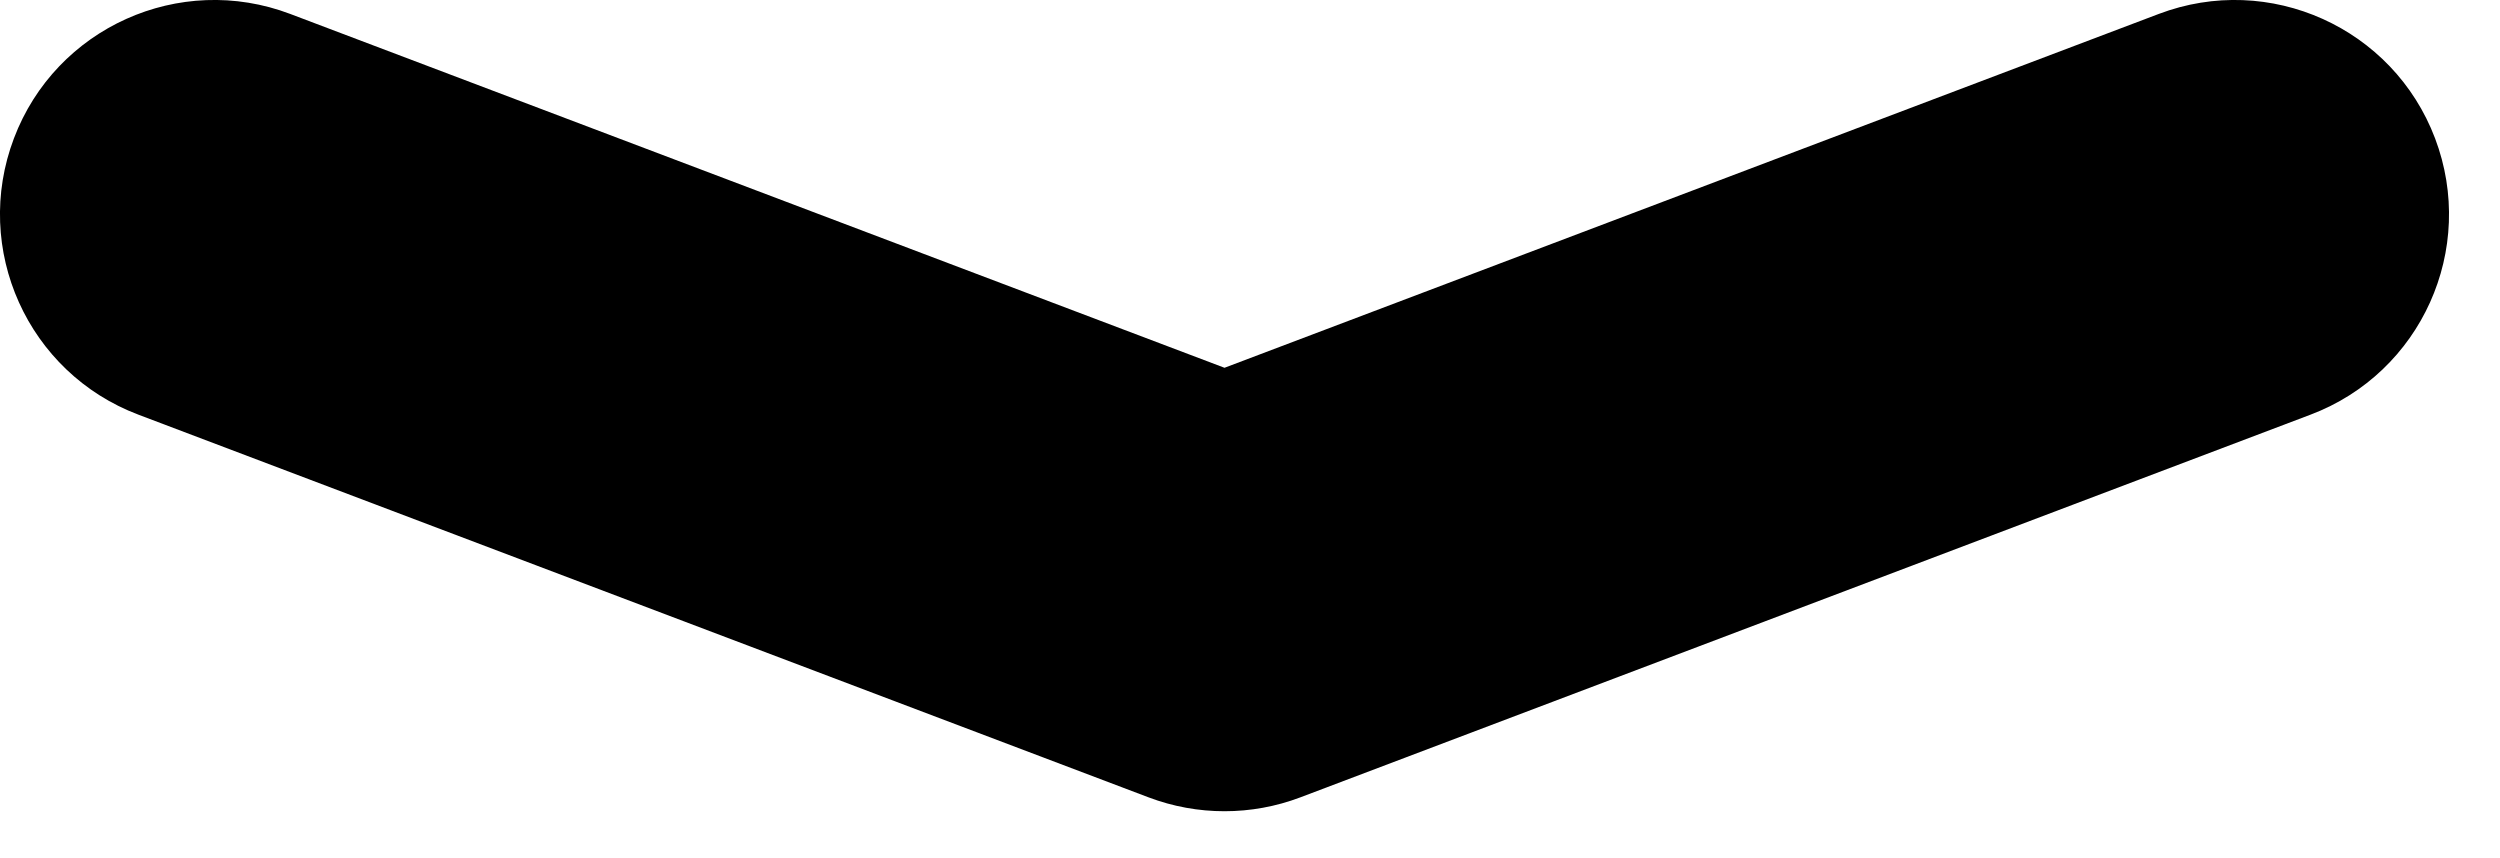
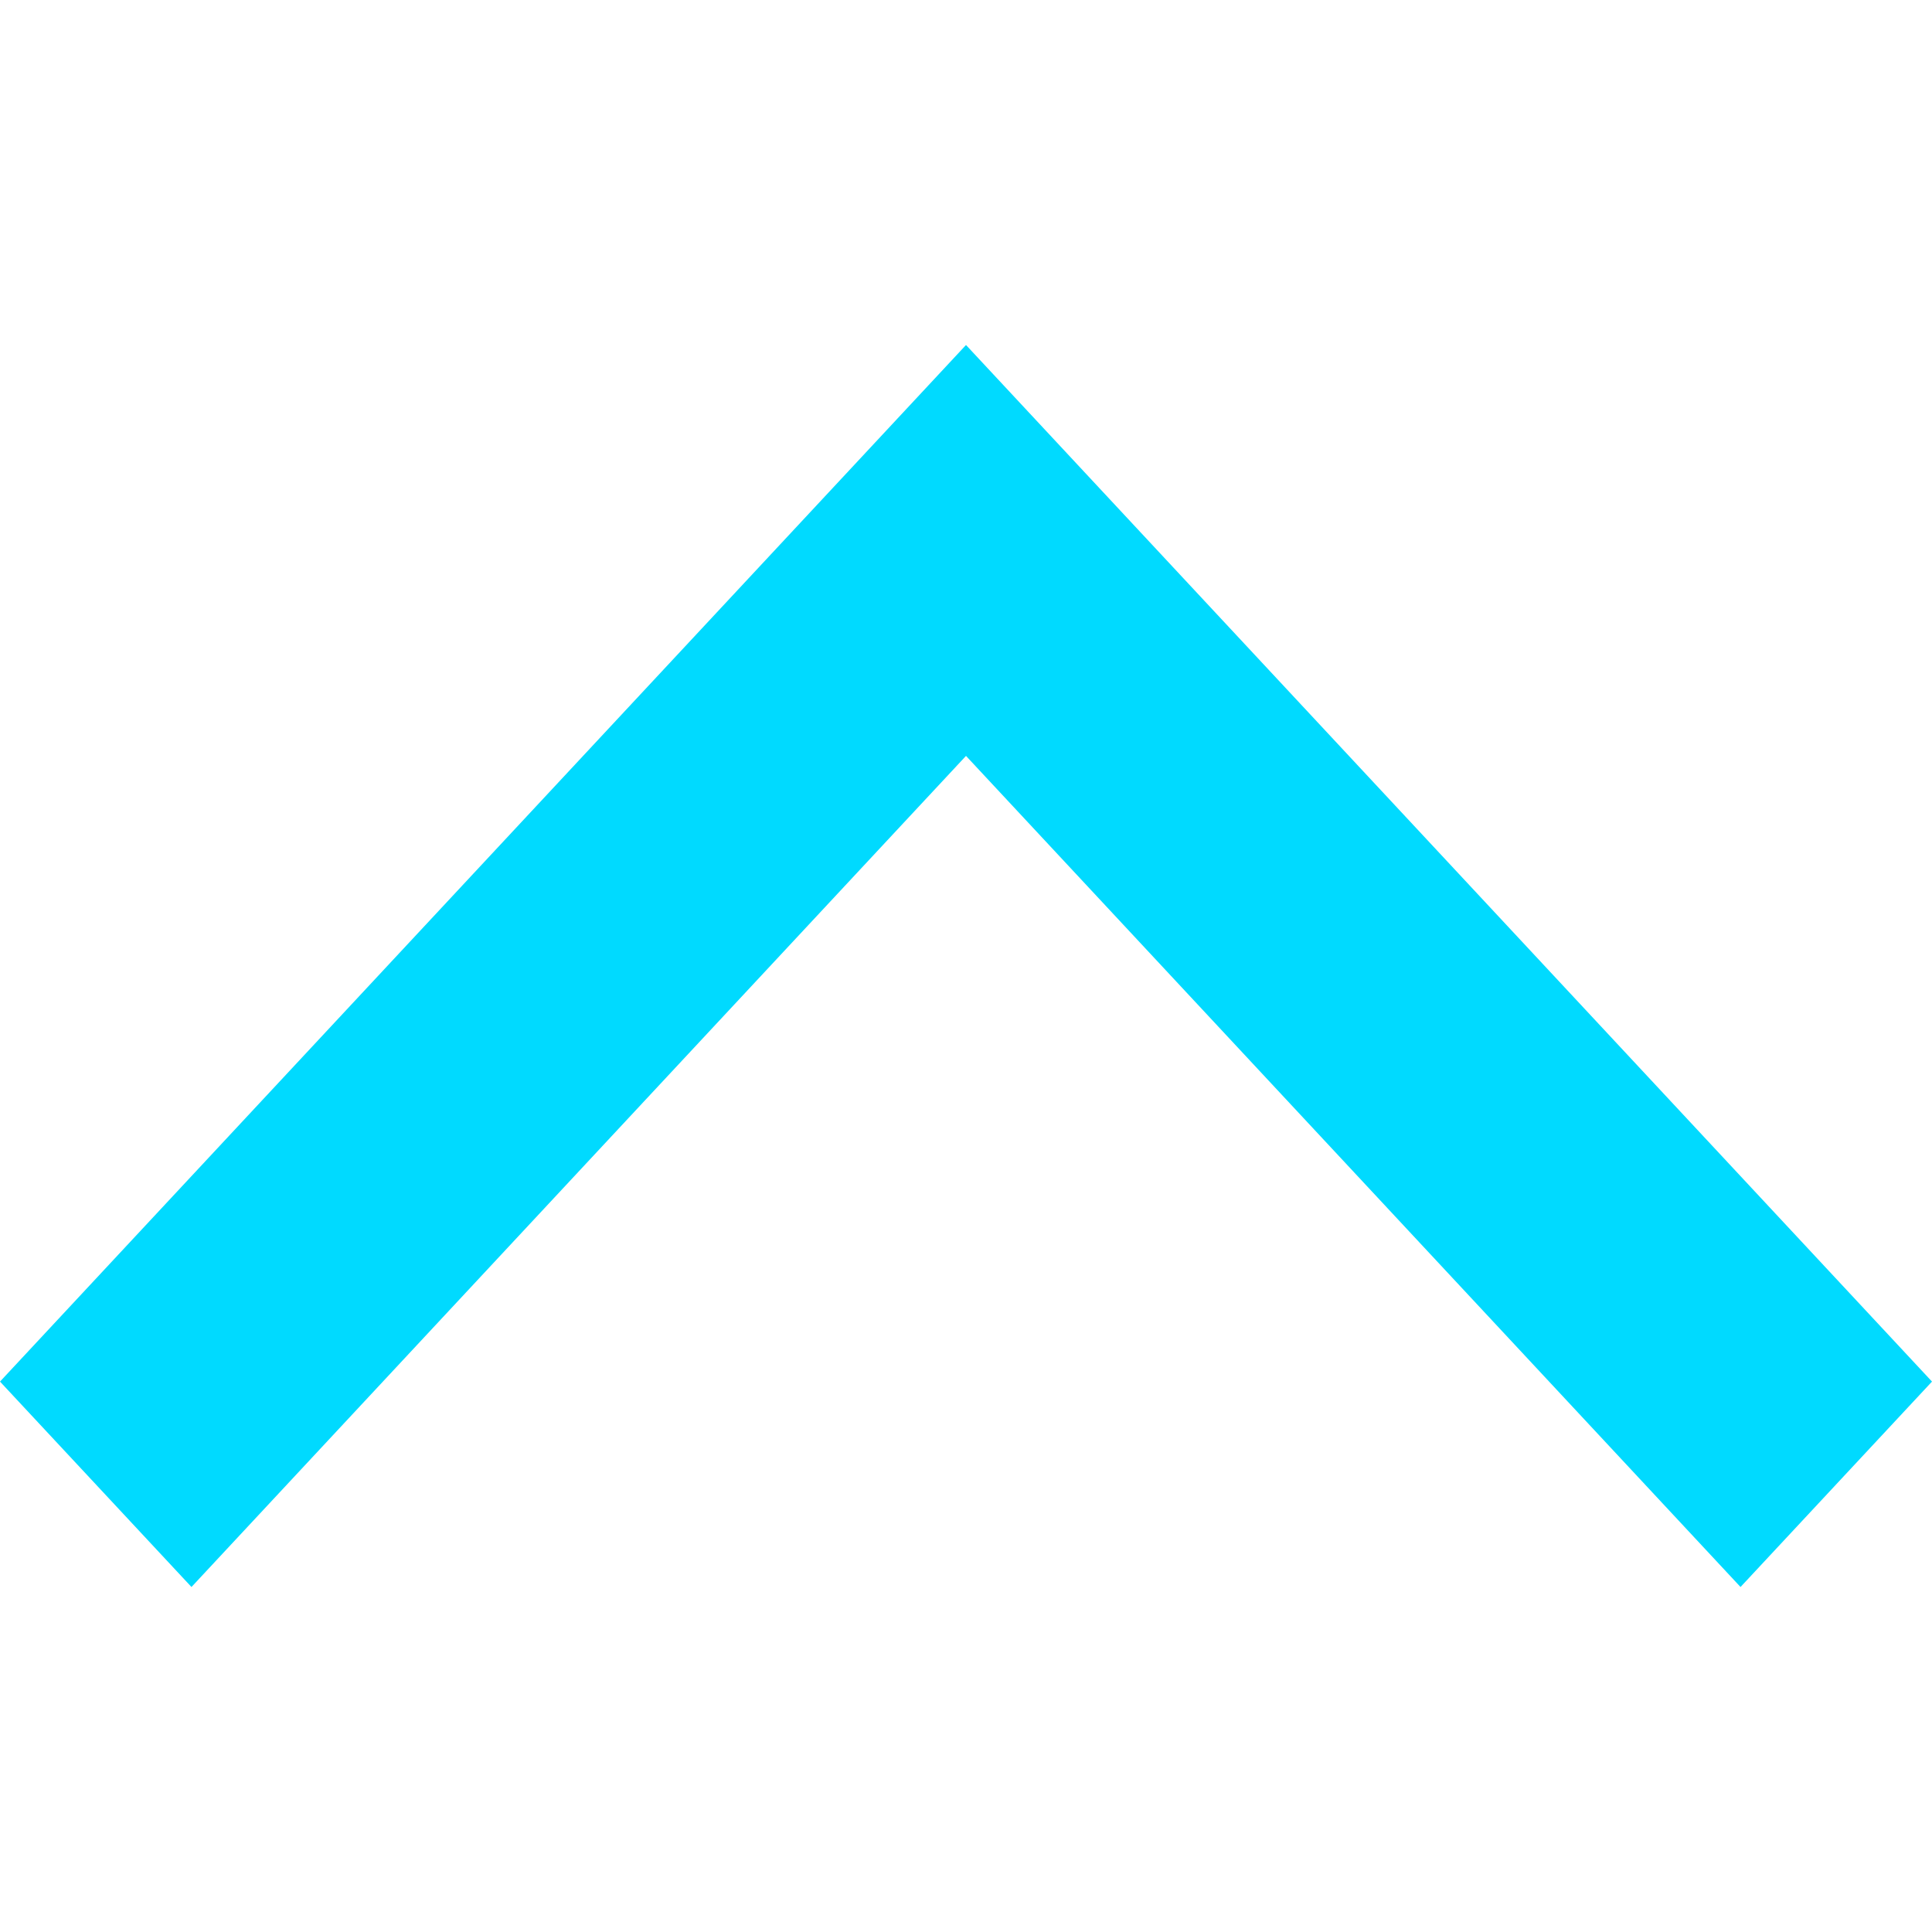
- <svg xmlns="http://www.w3.org/2000/svg" width="35px" height="12px" viewBox="0 0 35 12" version="1.1">
-   <g id="chevron-up" stroke="none" stroke-width="1" fill="none" fill-rule="evenodd">
-     <path d="M4.063,0.195 C2.513,-0.392 0.781,0.388 0.195,1.937 C-0.392,3.487 0.388,5.219 1.937,5.805 L16.08,11.163 C16.765,11.422 17.521,11.422 18.205,11.163 L32.348,5.805 C33.898,5.219 34.678,3.487 34.091,1.937 C33.504,0.388 31.772,-0.392 30.223,0.195 L17.143,5.149 L4.063,0.195 Z" id="Path" fill="#000000" fill-rule="nonzero" />
-   </g>
+ <svg xmlns="http://www.w3.org/2000/svg" width="30" height="30" viewBox="0 0 28 18">
+   <path id="chevron-down" d="M29,21.023,15,6,1,21.023,3.775,24,15,11.955,26.225,24Z" transform="translate(-1 -6)" fill="#00daff" fill-rule="evenodd" />
</svg>
